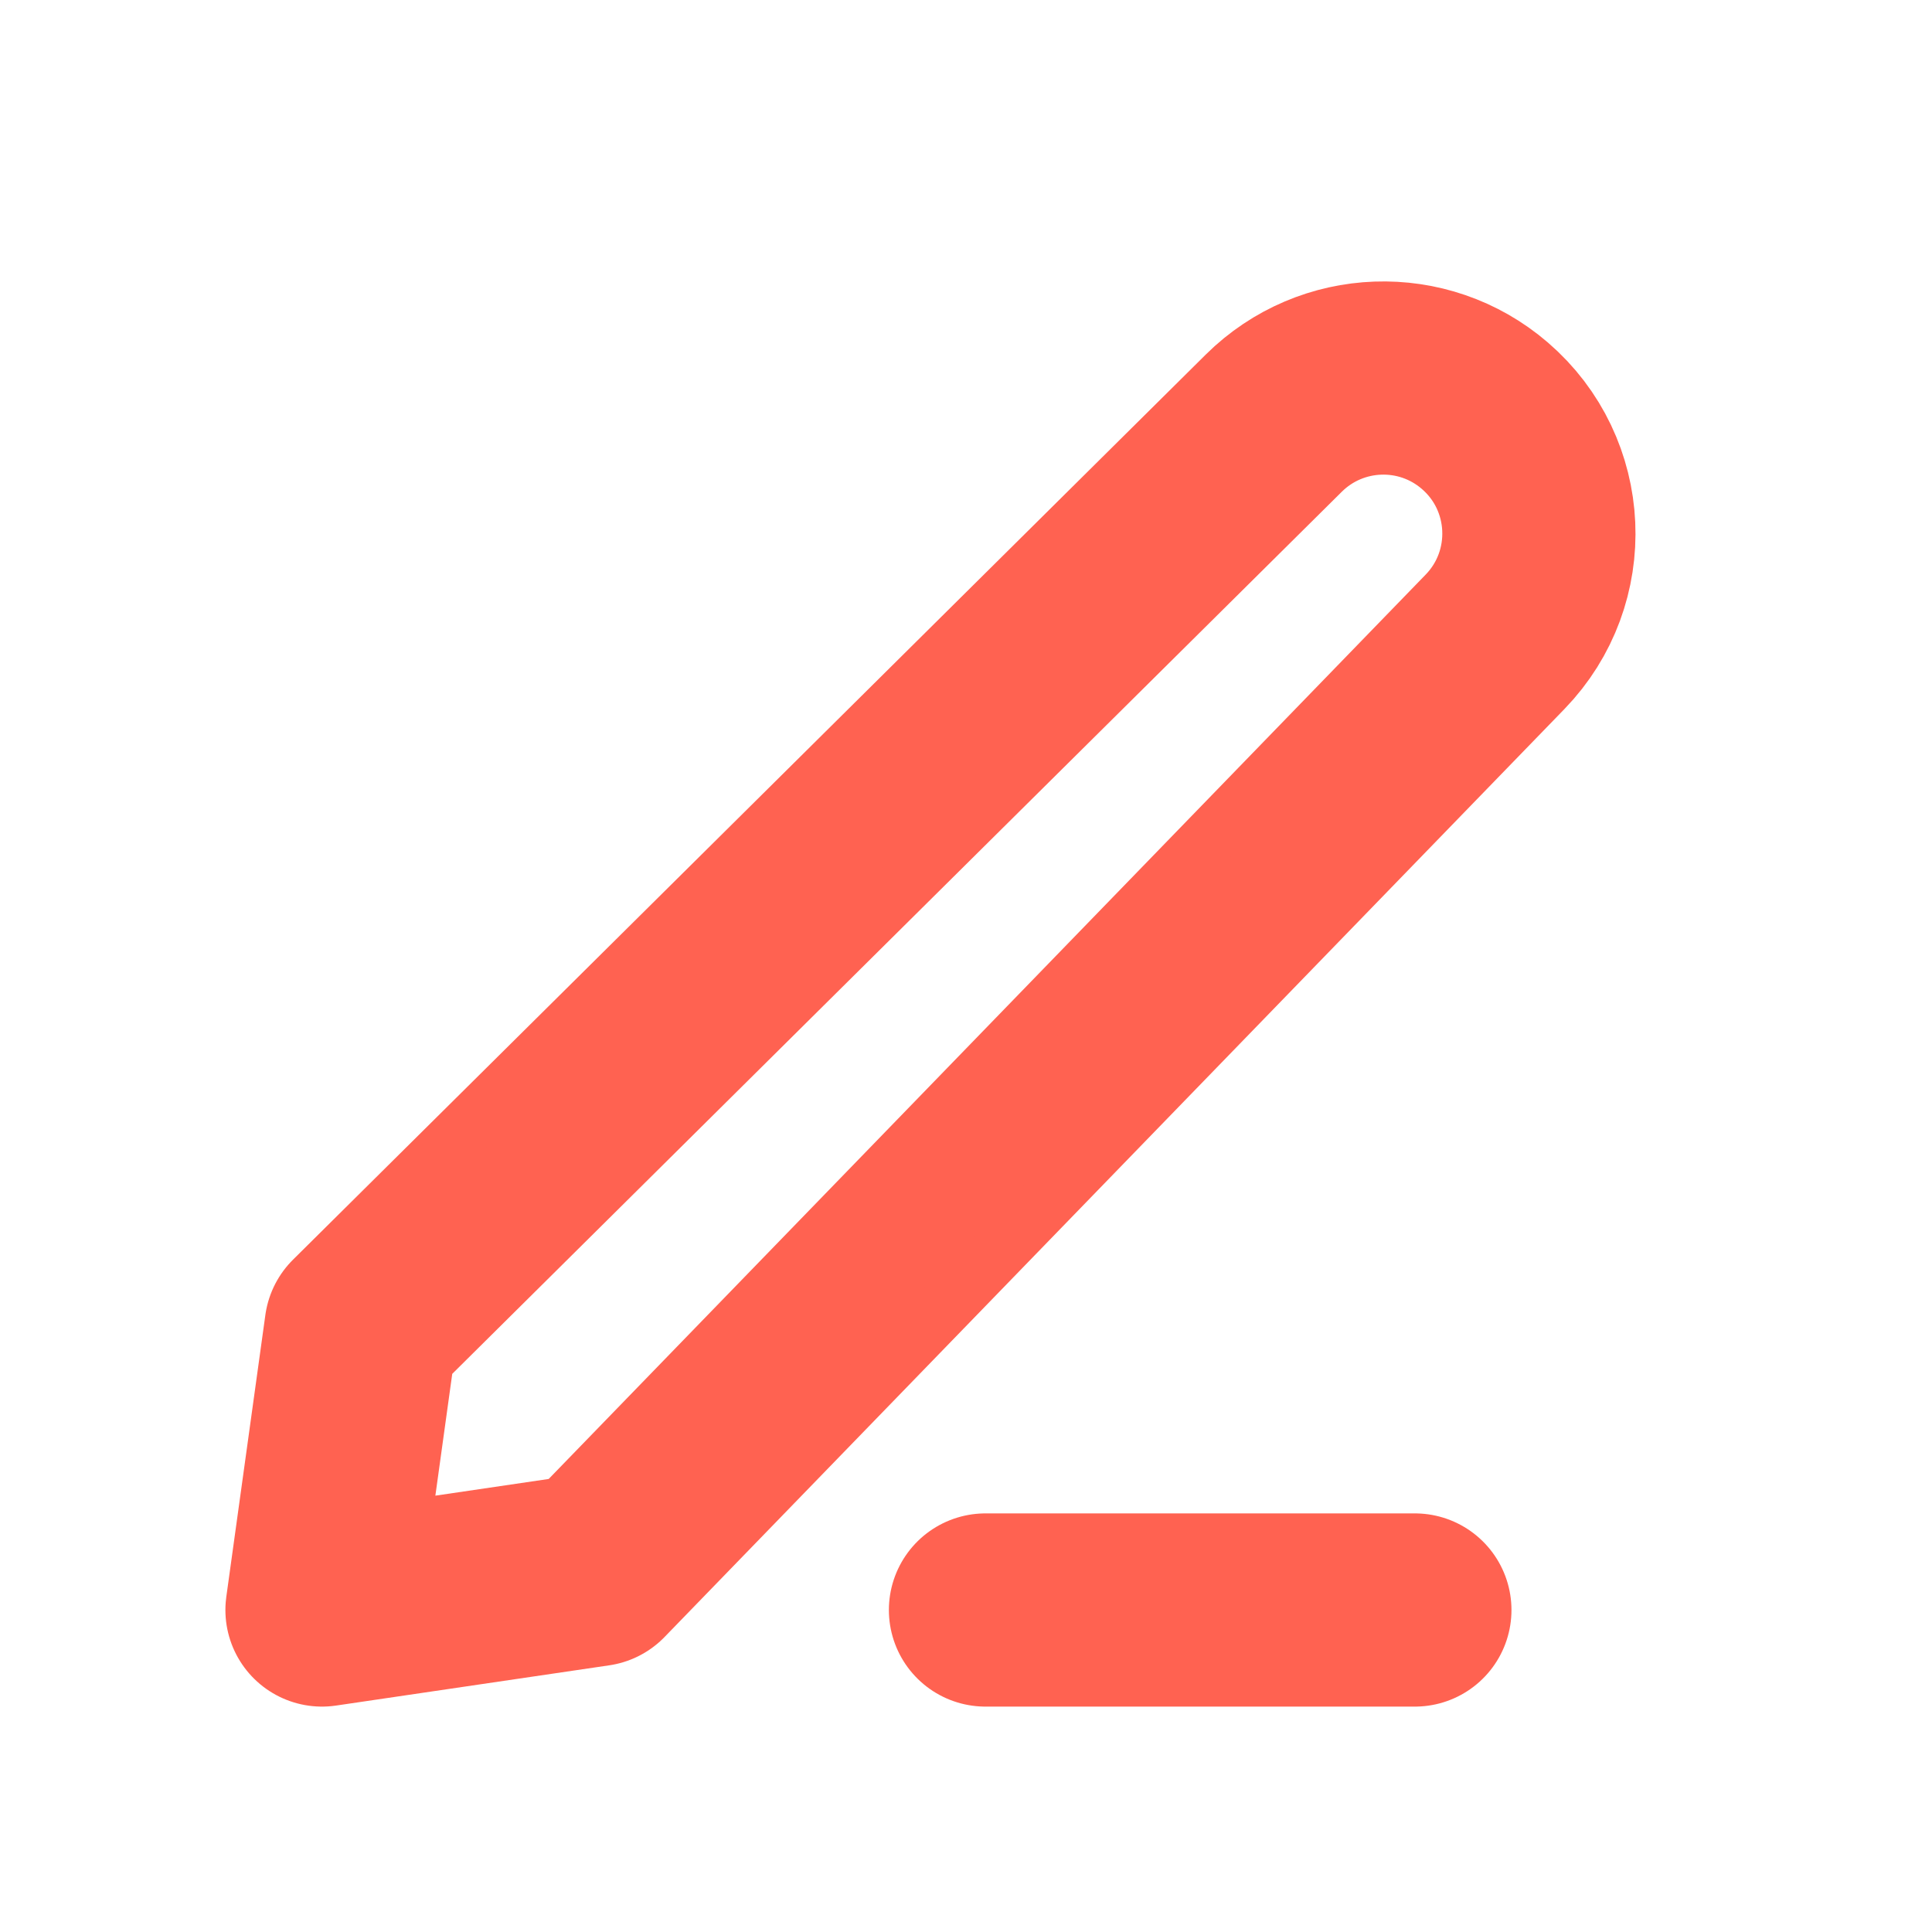
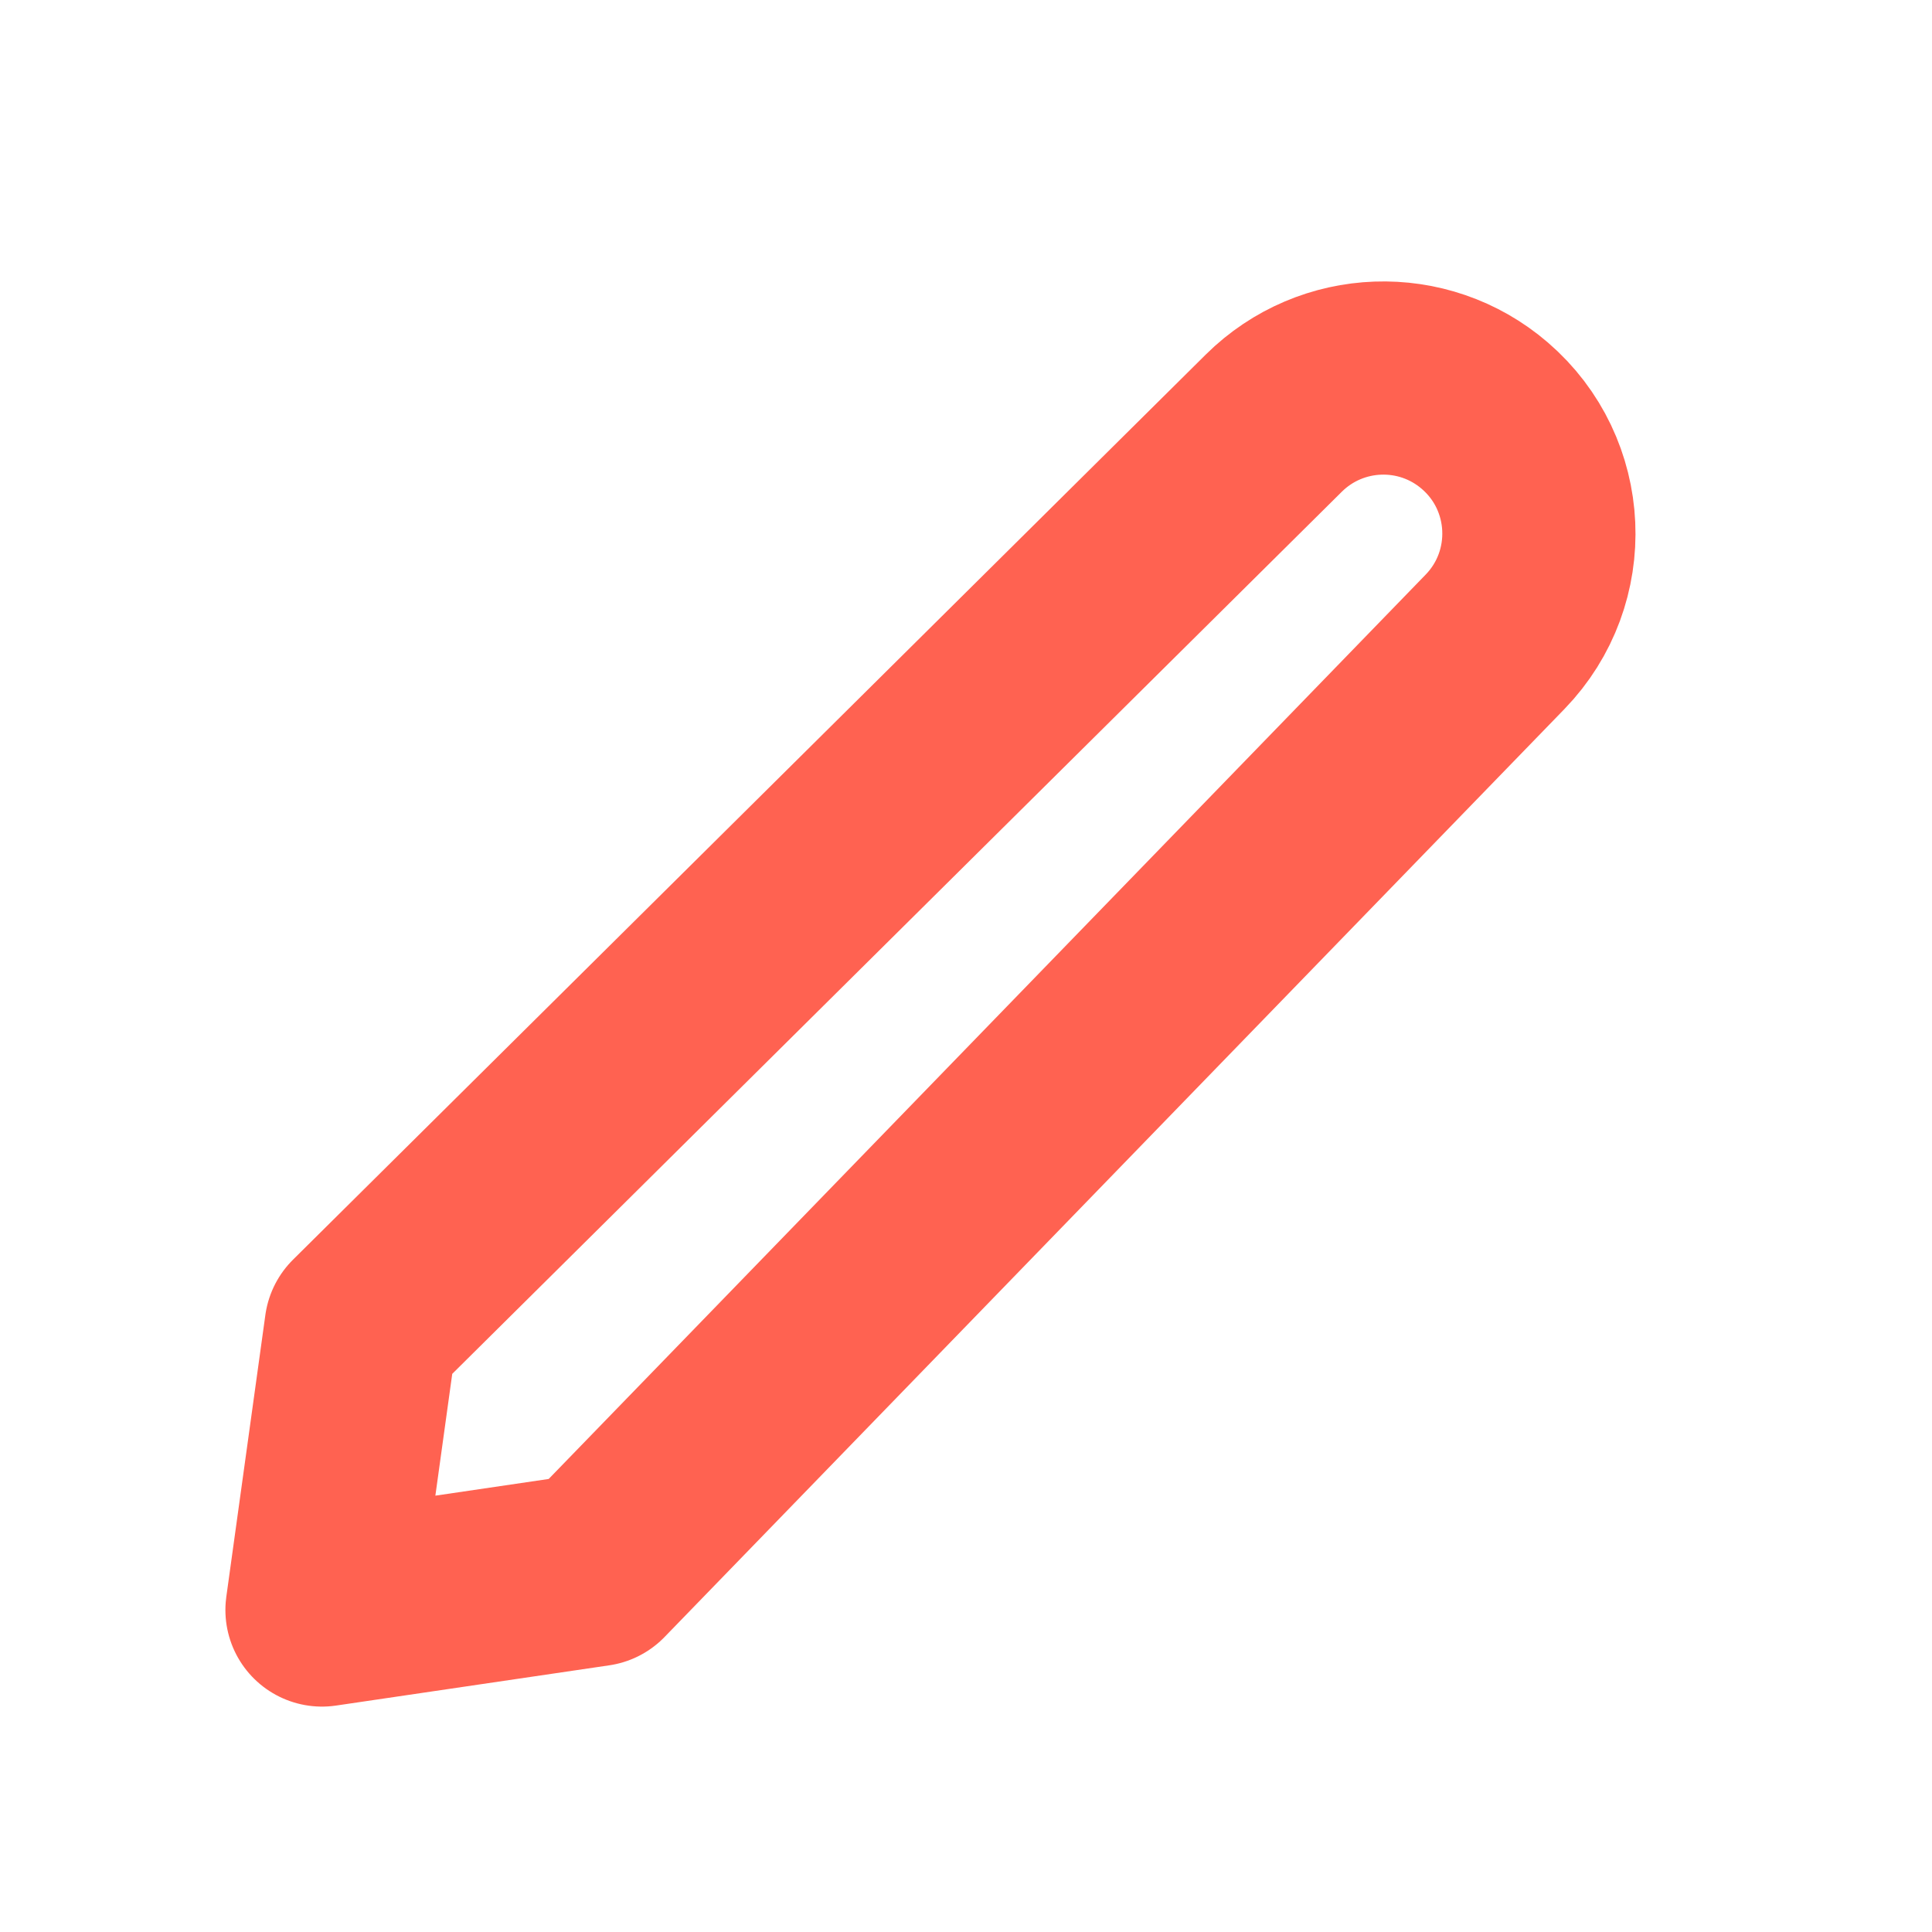
<svg xmlns="http://www.w3.org/2000/svg" width="800px" height="800px" viewBox="0 0 24 24" fill="none">
  <g id="SVGRepo_bgCarrier" stroke-width="0" />
  <g id="SVGRepo_tracerCarrier" stroke-linecap="round" stroke-linejoin="round" stroke="#CCCCCC" stroke-width="2.4">
-     <path d="M12.242 20H17.576M4.485 16.5L15.824 5.256C16.54 4.547 17.68 4.506 18.444 5.163V5.163C19.288 5.888 19.346 7.174 18.572 7.973L7.394 19.5L4 20L4.485 16.5Z" stroke="#ff6251" stroke-linecap="round" stroke-linejoin="round" />
-   </g>
-   <g id="SVGRepo_iconCarrier">
-     <path d="M12.242 20H17.576M4.485 16.5L15.824 5.256C16.54 4.547 17.68 4.506 18.444 5.163V5.163C19.288 5.888 19.346 7.174 18.572 7.973L7.394 19.5L4 20L4.485 16.5Z" stroke="#ff6251" stroke-linecap="round" stroke-linejoin="round" />
+     <path d="M12.242 17.576M4.485 16.5L15.824 5.256C16.54 4.547 17.68 4.506 18.444 5.163V5.163C19.288 5.888 19.346 7.174 18.572 7.973L7.394 19.5L4 20L4.485 16.5Z" stroke="#ff6251" stroke-linecap="round" stroke-linejoin="round" />
  </g>
</svg>
